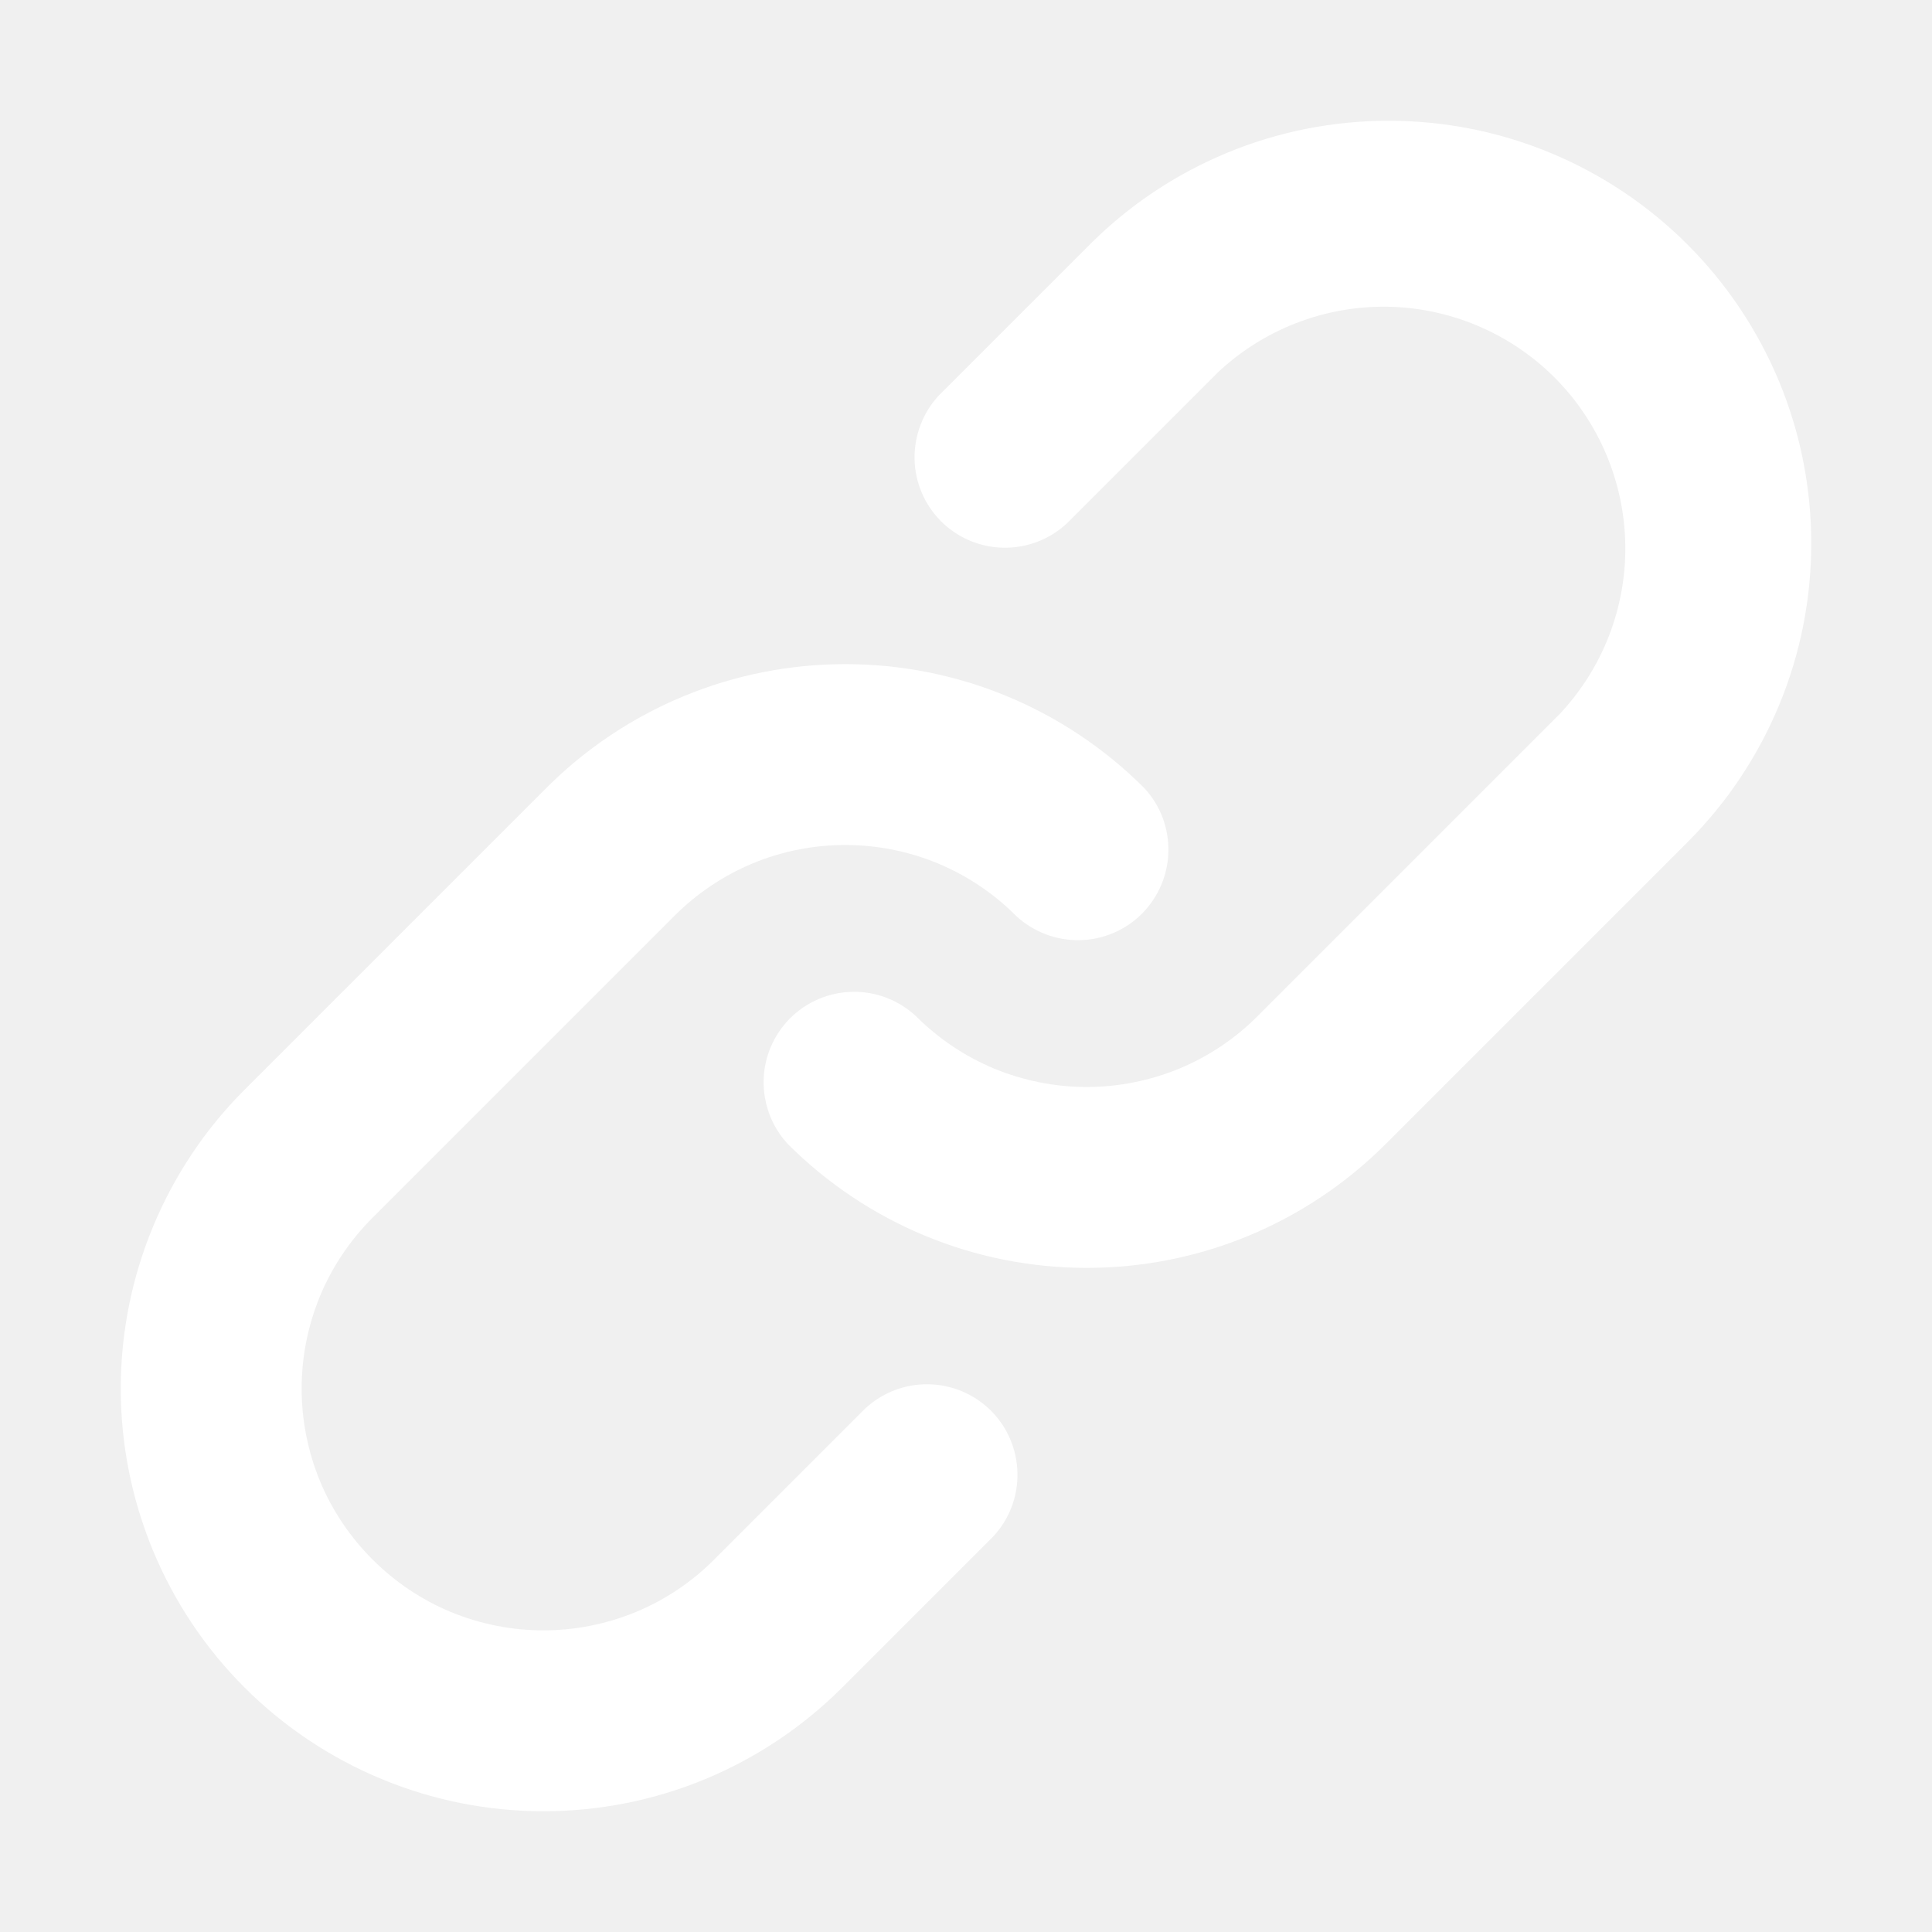
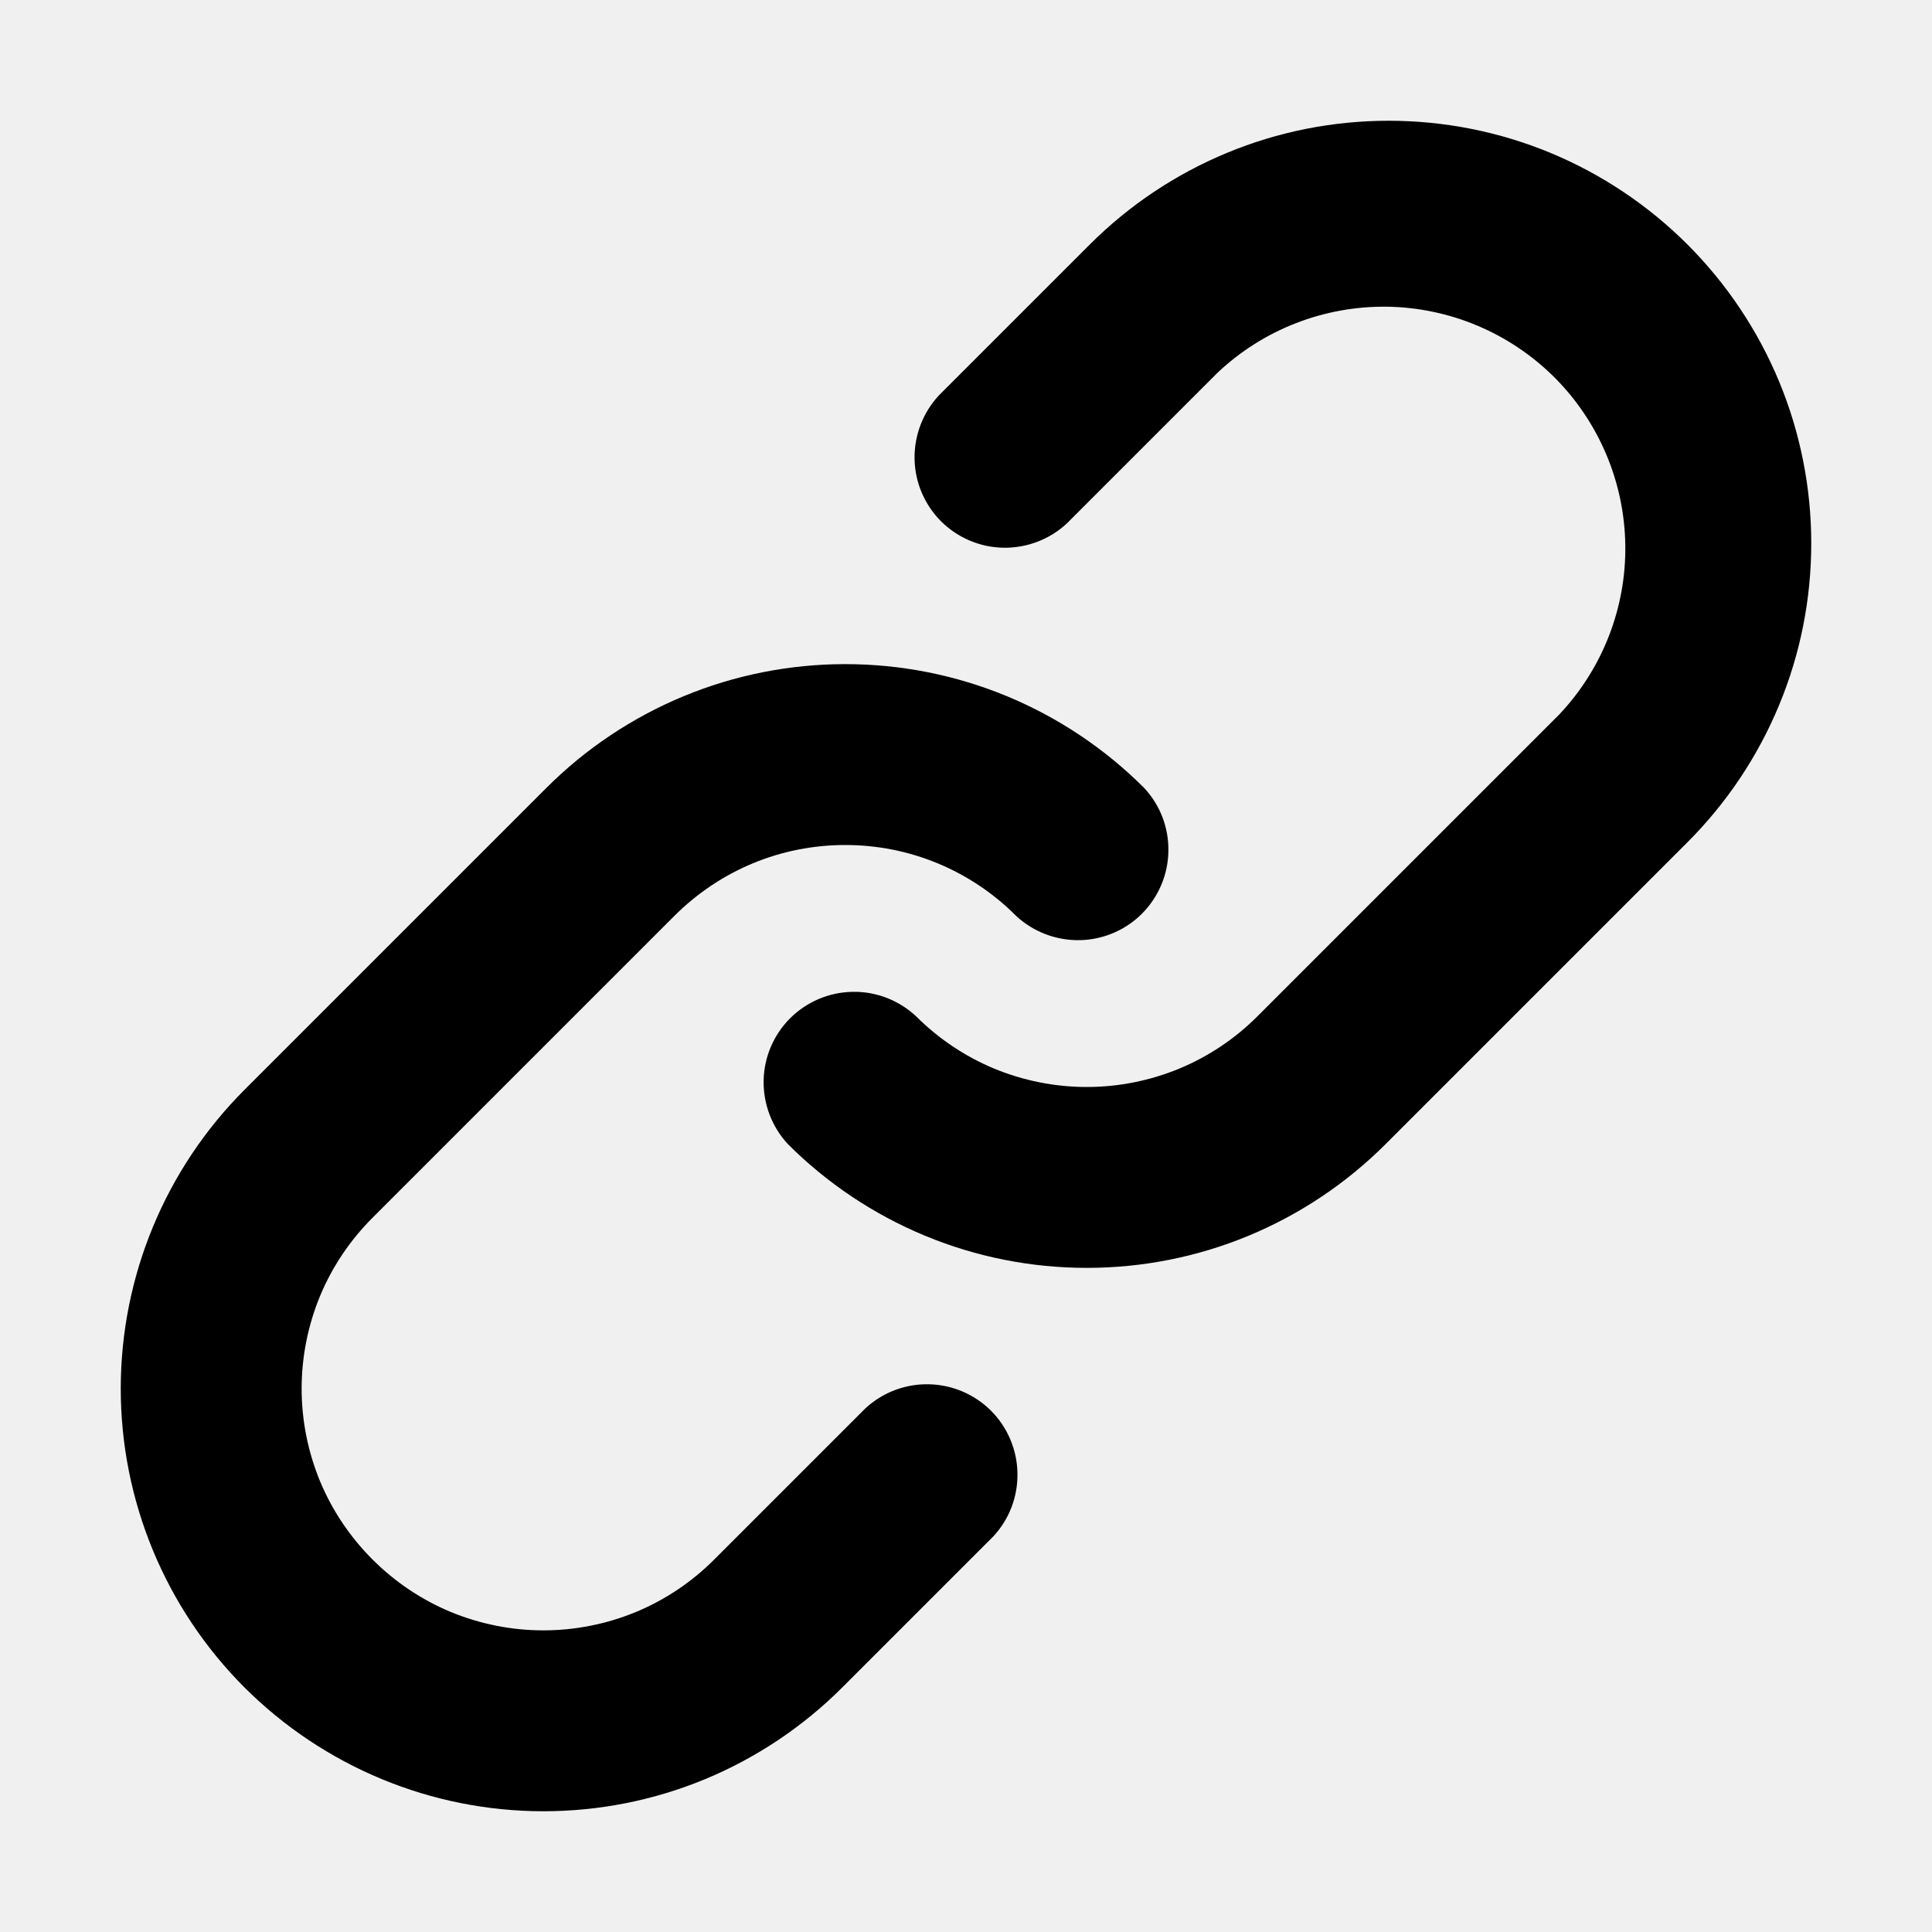
<svg xmlns="http://www.w3.org/2000/svg" width="16" height="16" viewBox="0 0 16 16" fill="none">
-   <path d="M7.775 3.275L9.025 2.025C9.35 1.7 9.736 1.442 10.161 1.266C10.585 1.09 11.04 1 11.5 1C11.96 1 12.415 1.09 12.84 1.266C13.264 1.442 13.65 1.7 13.975 2.025C14.3 2.35 14.558 2.736 14.734 3.16C14.91 3.585 15 4.04 15 4.5C15 4.96 14.91 5.415 14.734 5.839C14.558 6.264 14.3 6.65 13.975 6.975L11.475 9.475C11.15 9.8 10.764 10.058 10.34 10.234C9.915 10.41 9.46 10.5 9 10.5C8.541 10.5 8.085 10.41 7.661 10.234C7.236 10.058 6.85 9.8 6.525 9.475C6.393 9.333 6.321 9.145 6.324 8.95C6.327 8.756 6.406 8.571 6.543 8.433C6.681 8.296 6.866 8.217 7.061 8.214C7.255 8.21 7.443 8.283 7.585 8.415C7.771 8.601 7.991 8.749 8.234 8.85C8.477 8.95 8.737 9.002 9 9.002C9.263 9.002 9.523 8.95 9.766 8.85C10.009 8.749 10.23 8.601 10.415 8.415L12.915 5.915C13.272 5.536 13.468 5.033 13.46 4.512C13.452 3.992 13.242 3.495 12.874 3.126C12.505 2.758 12.008 2.548 11.488 2.54C10.967 2.533 10.464 2.728 10.085 3.085L8.835 4.335C8.693 4.467 8.505 4.539 8.311 4.536C8.116 4.533 7.931 4.454 7.793 4.317C7.656 4.179 7.577 3.994 7.574 3.8C7.571 3.605 7.643 3.417 7.775 3.275ZM3.085 12.915C3.271 13.101 3.491 13.249 3.734 13.35C3.977 13.45 4.237 13.502 4.5 13.502C4.763 13.502 5.023 13.45 5.266 13.35C5.509 13.249 5.73 13.101 5.915 12.915L7.165 11.665C7.307 11.533 7.495 11.46 7.69 11.464C7.884 11.467 8.07 11.546 8.207 11.683C8.344 11.82 8.423 12.006 8.426 12.2C8.43 12.395 8.358 12.583 8.225 12.725L6.975 13.975C6.65 14.3 6.264 14.558 5.84 14.734C5.415 14.91 4.96 15 4.5 15C3.572 15 2.682 14.631 2.025 13.975C1.369 13.319 1 12.428 1 11.5C1 10.572 1.369 9.681 2.025 9.025L4.525 6.525C4.85 6.2 5.236 5.942 5.661 5.766C6.085 5.59 6.541 5.5 7 5.5C7.46 5.5 7.915 5.59 8.34 5.766C8.764 5.942 9.15 6.2 9.475 6.525C9.608 6.667 9.68 6.855 9.676 7.05C9.673 7.244 9.594 7.429 9.457 7.567C9.32 7.704 9.134 7.783 8.94 7.786C8.745 7.789 8.557 7.717 8.415 7.585C8.23 7.399 8.009 7.251 7.766 7.15C7.523 7.049 7.263 6.998 7 6.998C6.737 6.998 6.477 7.049 6.234 7.15C5.991 7.251 5.771 7.399 5.585 7.585L3.085 10.085C2.899 10.271 2.751 10.491 2.65 10.734C2.55 10.977 2.498 11.237 2.498 11.5C2.498 11.763 2.55 12.023 2.65 12.266C2.751 12.509 2.899 12.729 3.085 12.915Z" fill="white" />
+   <path d="M7.775 3.275L9.025 2.025C9.35 1.7 9.736 1.442 10.161 1.266C10.585 1.09 11.04 1 11.5 1C11.96 1 12.415 1.09 12.84 1.266C13.264 1.442 13.65 1.7 13.975 2.025C14.3 2.35 14.558 2.736 14.734 3.16C14.91 3.585 15 4.04 15 4.5C15 4.96 14.91 5.415 14.734 5.839C14.558 6.264 14.3 6.65 13.975 6.975L11.475 9.475C11.15 9.8 10.764 10.058 10.34 10.234C9.915 10.41 9.46 10.5 9 10.5C8.541 10.5 8.085 10.41 7.661 10.234C7.236 10.058 6.85 9.8 6.525 9.475C6.393 9.333 6.321 9.145 6.324 8.95C6.327 8.756 6.406 8.571 6.543 8.433C6.681 8.296 6.866 8.217 7.061 8.214C7.255 8.21 7.443 8.283 7.585 8.415C7.771 8.601 7.991 8.749 8.234 8.85C8.477 8.95 8.737 9.002 9 9.002C9.263 9.002 9.523 8.95 9.766 8.85C10.009 8.749 10.23 8.601 10.415 8.415L12.915 5.915C13.272 5.536 13.468 5.033 13.46 4.512C13.452 3.992 13.242 3.495 12.874 3.126C12.505 2.758 12.008 2.548 11.488 2.54C10.967 2.533 10.464 2.728 10.085 3.085L8.835 4.335C8.693 4.467 8.505 4.539 8.311 4.536C8.116 4.533 7.931 4.454 7.793 4.317C7.656 4.179 7.577 3.994 7.574 3.8C7.571 3.605 7.643 3.417 7.775 3.275ZM3.085 12.915C3.271 13.101 3.491 13.249 3.734 13.35C3.977 13.45 4.237 13.502 4.5 13.502C4.763 13.502 5.023 13.45 5.266 13.35C5.509 13.249 5.73 13.101 5.915 12.915L7.165 11.665C7.307 11.533 7.495 11.46 7.69 11.464C7.884 11.467 8.07 11.546 8.207 11.683C8.344 11.82 8.423 12.006 8.426 12.2C8.43 12.395 8.358 12.583 8.225 12.725L6.975 13.975C6.65 14.3 6.264 14.558 5.84 14.734C5.415 14.91 4.96 15 4.5 15C3.572 15 2.682 14.631 2.025 13.975C1.369 13.319 1 12.428 1 11.5C1 10.572 1.369 9.681 2.025 9.025L4.525 6.525C4.85 6.2 5.236 5.942 5.661 5.766C6.085 5.59 6.541 5.5 7 5.5C7.46 5.5 7.915 5.59 8.34 5.766C8.764 5.942 9.15 6.2 9.475 6.525C9.608 6.667 9.68 6.855 9.676 7.05C9.673 7.244 9.594 7.429 9.457 7.567C9.32 7.704 9.134 7.783 8.94 7.786C8.745 7.789 8.557 7.717 8.415 7.585C8.23 7.399 8.009 7.251 7.766 7.15C7.523 7.049 7.263 6.998 7 6.998C6.737 6.998 6.477 7.049 6.234 7.15C5.991 7.251 5.771 7.399 5.585 7.585L3.085 10.085C2.899 10.271 2.751 10.491 2.65 10.734C2.55 10.977 2.498 11.237 2.498 11.5C2.498 11.763 2.55 12.023 2.65 12.266C2.751 12.509 2.899 12.729 3.085 12.915Z" fill="#000" />
</svg>
